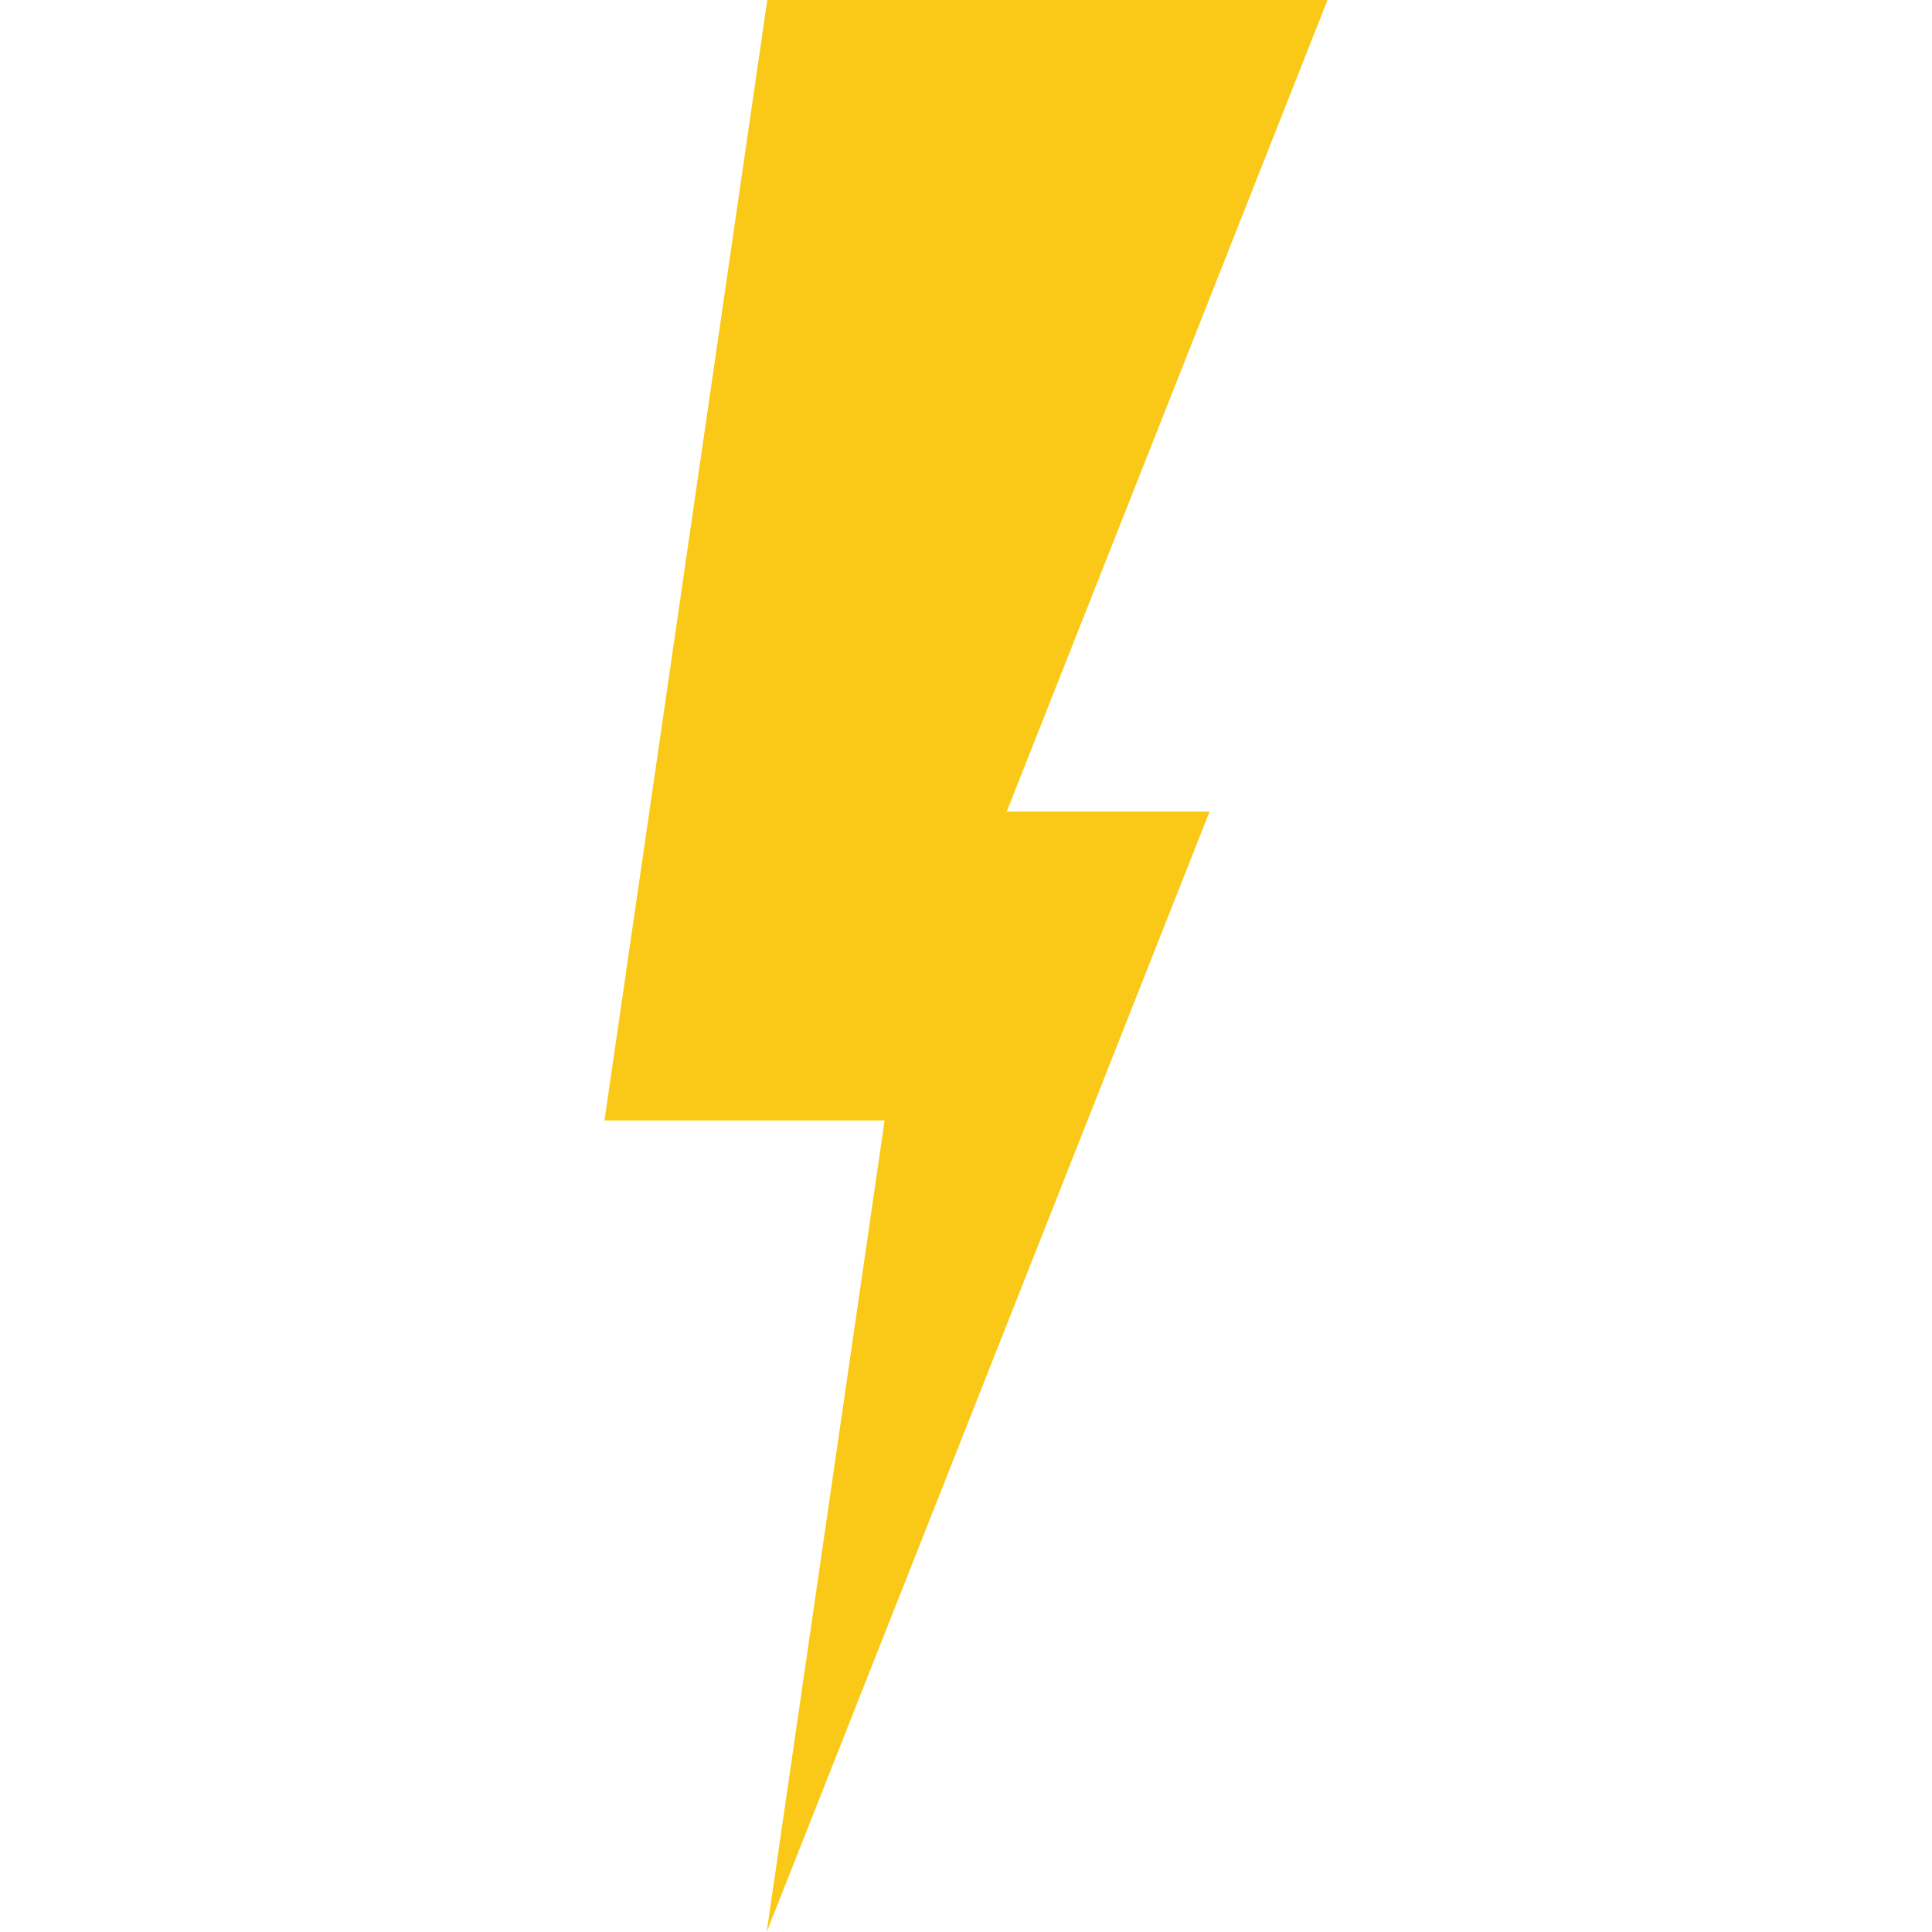
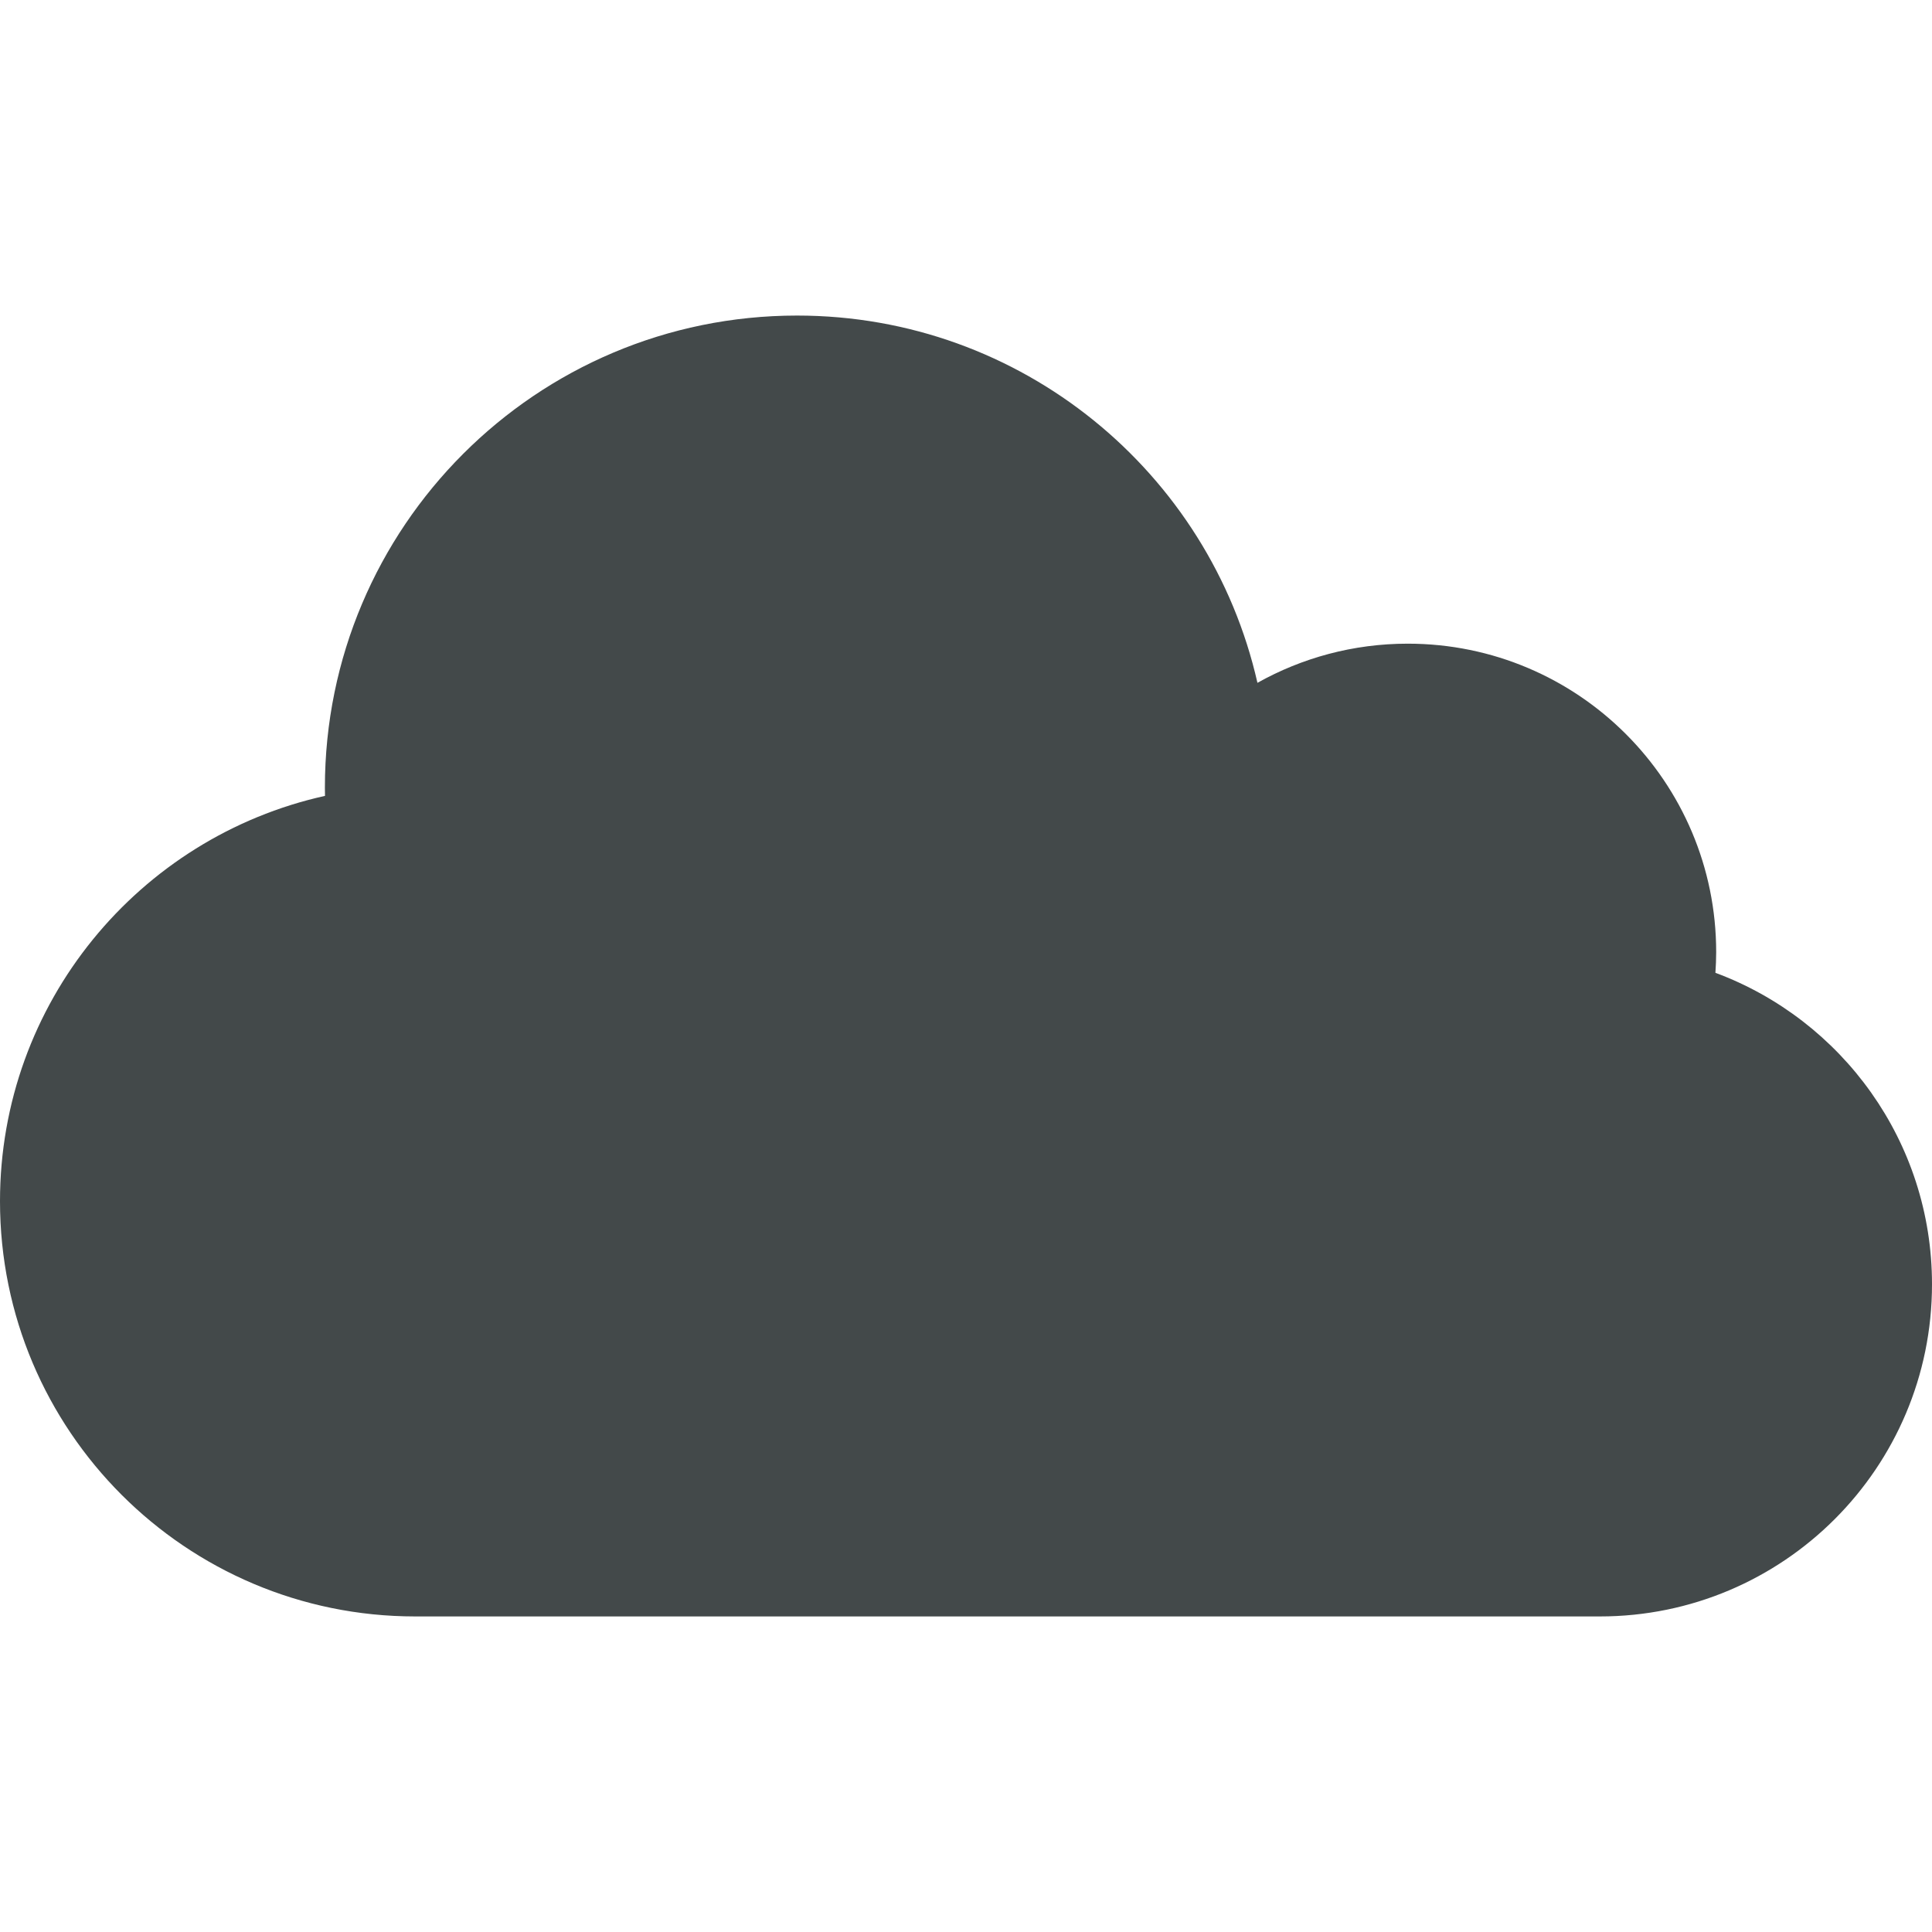
- <svg xmlns="http://www.w3.org/2000/svg" version="1.1" id="Layer_1" x="0px" y="0px" viewBox="0 0 512 512" style="enable-background:new 0 0 512 512;" xml:space="preserve">
+ <svg xmlns="http://www.w3.org/2000/svg" version="1.1" id="Layer_1" x="0px" y="0px" viewBox="0 0 371.62 371.62" style="enable-background:new 0 0 371.62 371.62;" xml:space="preserve">
  <g>
-     <polygon style="fill:#FAC917;" points="320.557,215.066 203.181,512 246.321,215.066  " />
-     <polygon style="fill:#FAC917;" points="351.806,0 234.43,296.934 160.194,296.934 203.339,0  " />
+     <path style="fill:#43494a;" d="M62.513,153.087c-0.009-0.525-0.02-1.049-0.02-1.575c0-50.155,40.659-90.814,90.814-90.814   c43.222,0,79.388,30.196,88.562,70.643c8.555-4.789,18.409-7.531,28.91-7.531c32.766,0,59.328,26.562,59.328,59.328   c0,1.339-0.06,2.664-0.148,3.981c24.325,9.03,41.661,32.444,41.661,59.911c0,35.286-28.605,63.892-63.892,63.892H79.865   C35.757,310.921,0,275.164,0,231.056C0,192.907,26.749,161.011,62.513,153.087z" />
  </g>
  <g>
</g>
  <g>
</g>
  <g>
</g>
  <g>
</g>
  <g>
</g>
  <g>
</g>
  <g>
</g>
  <g>
</g>
  <g>
</g>
  <g>
</g>
  <g>
</g>
  <g>
</g>
  <g>
</g>
  <g>
</g>
  <g>
</g>
</svg>
